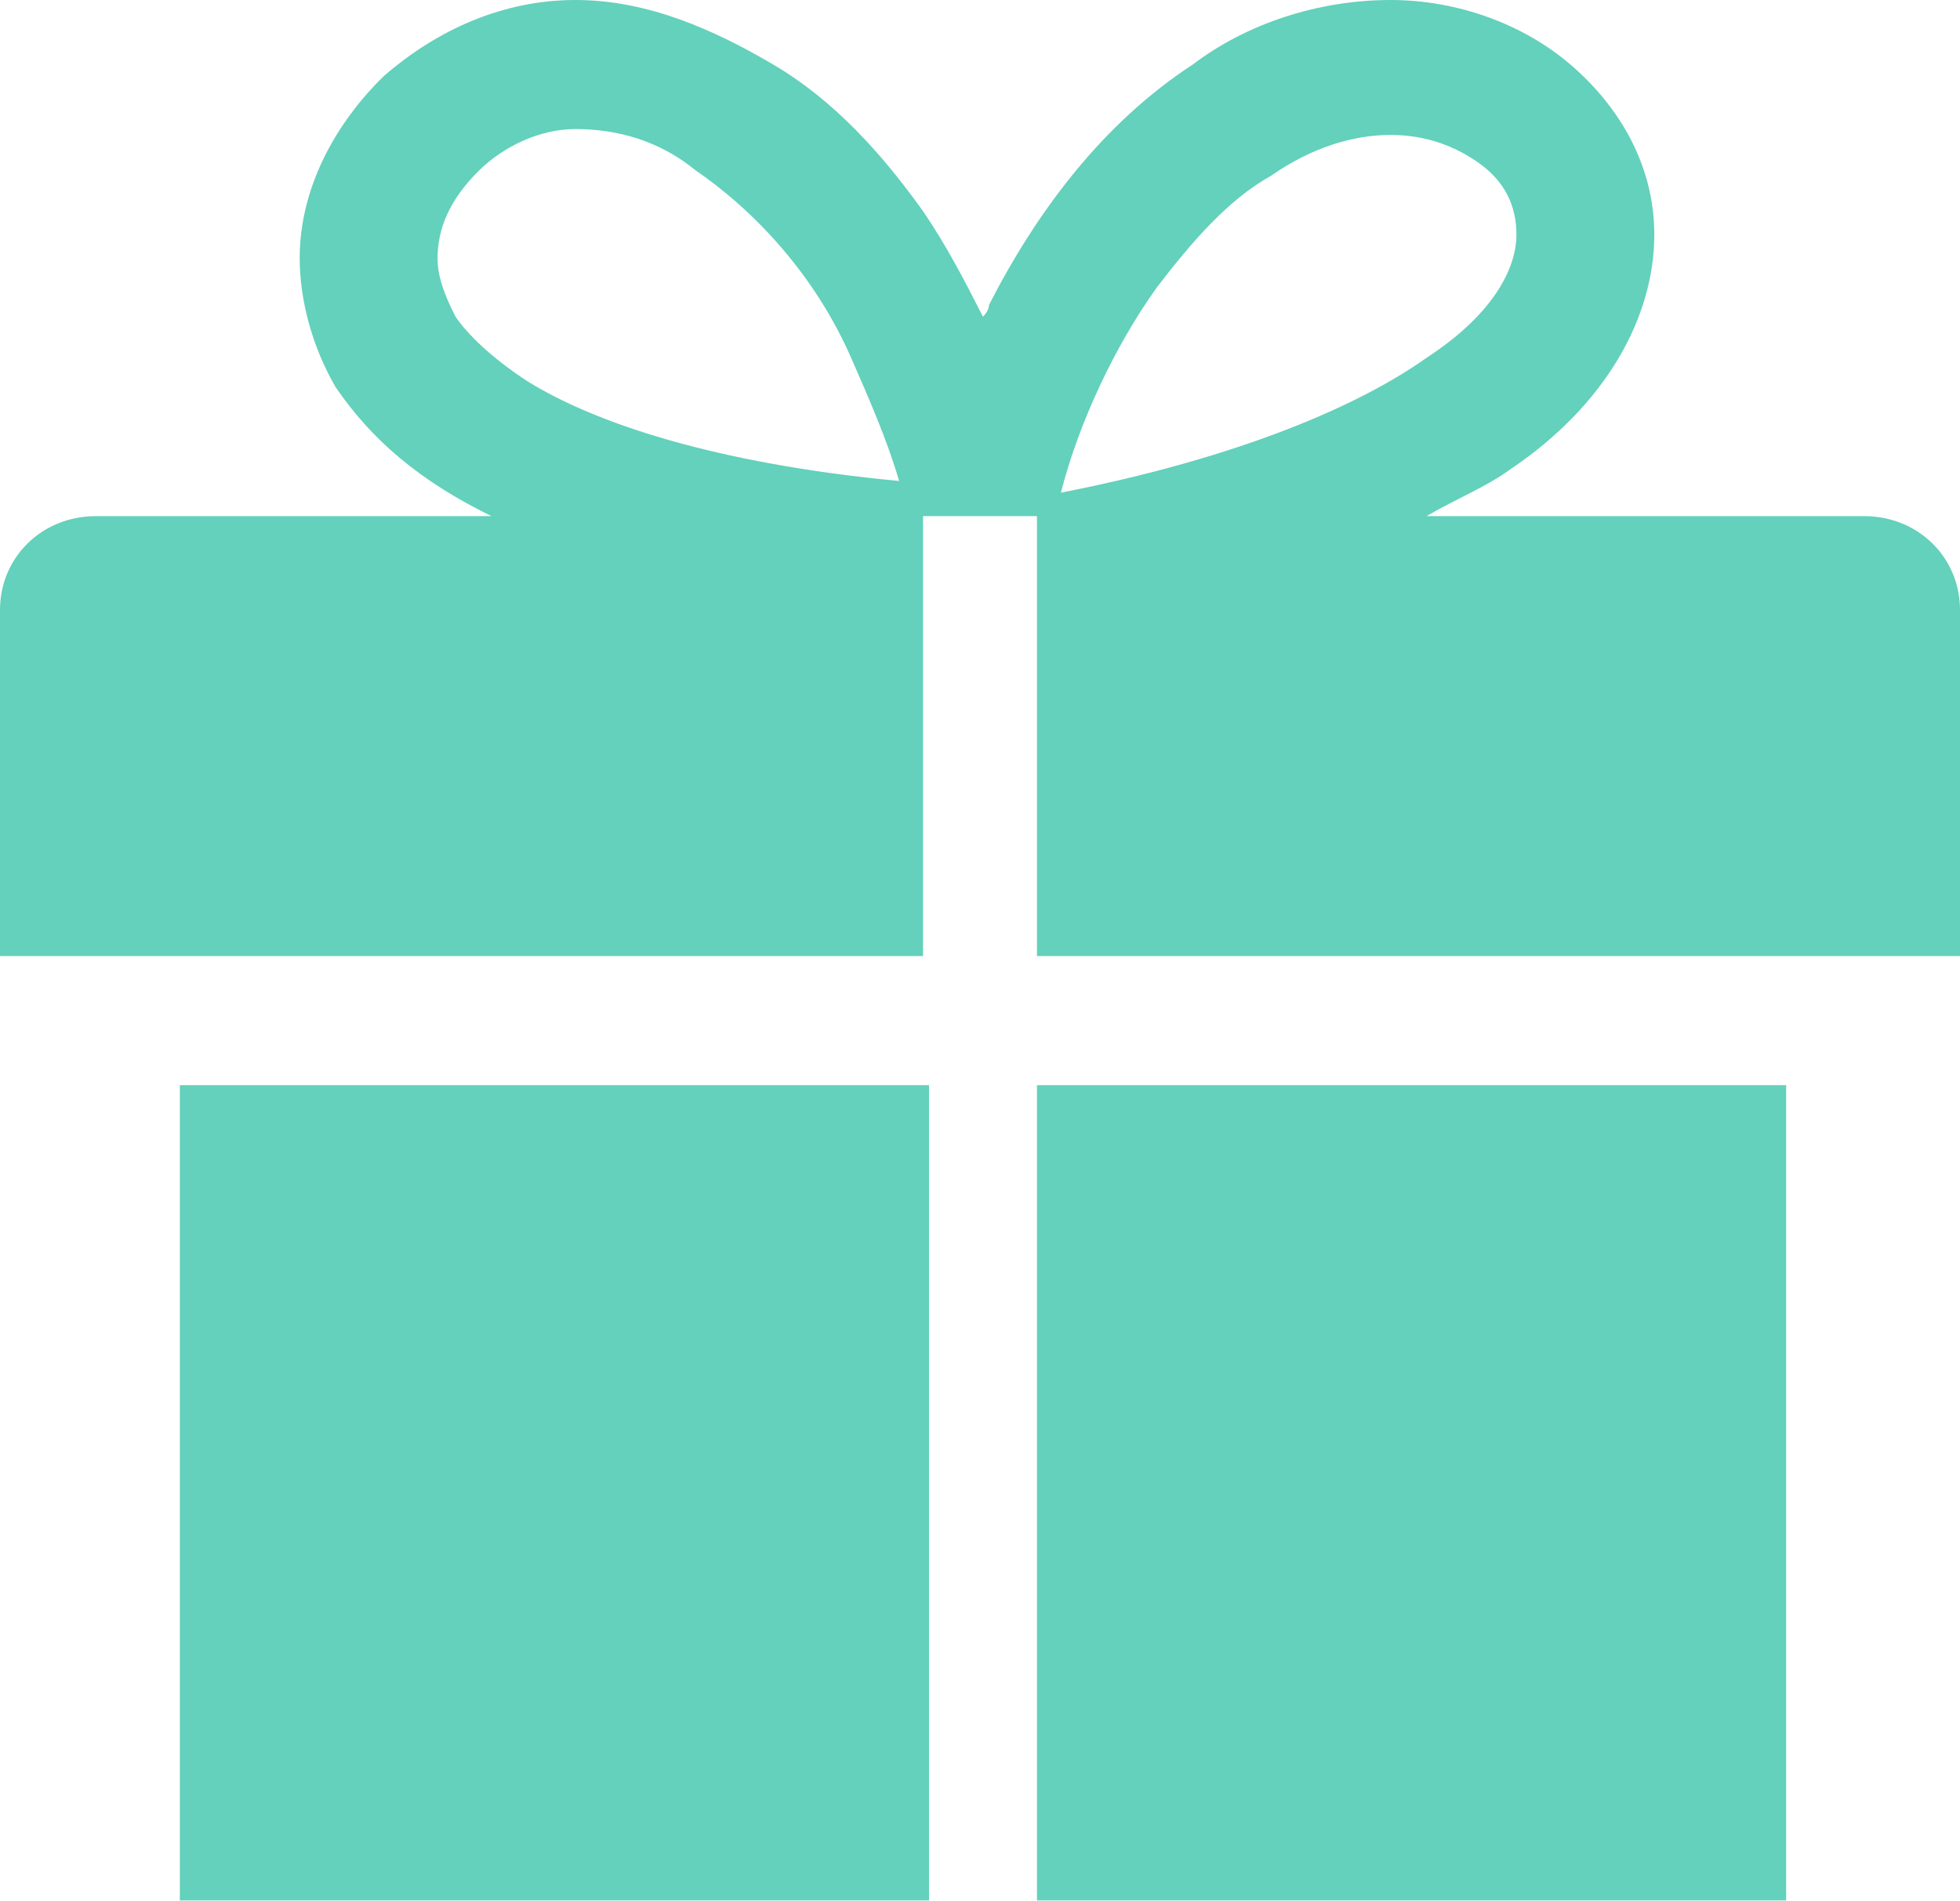
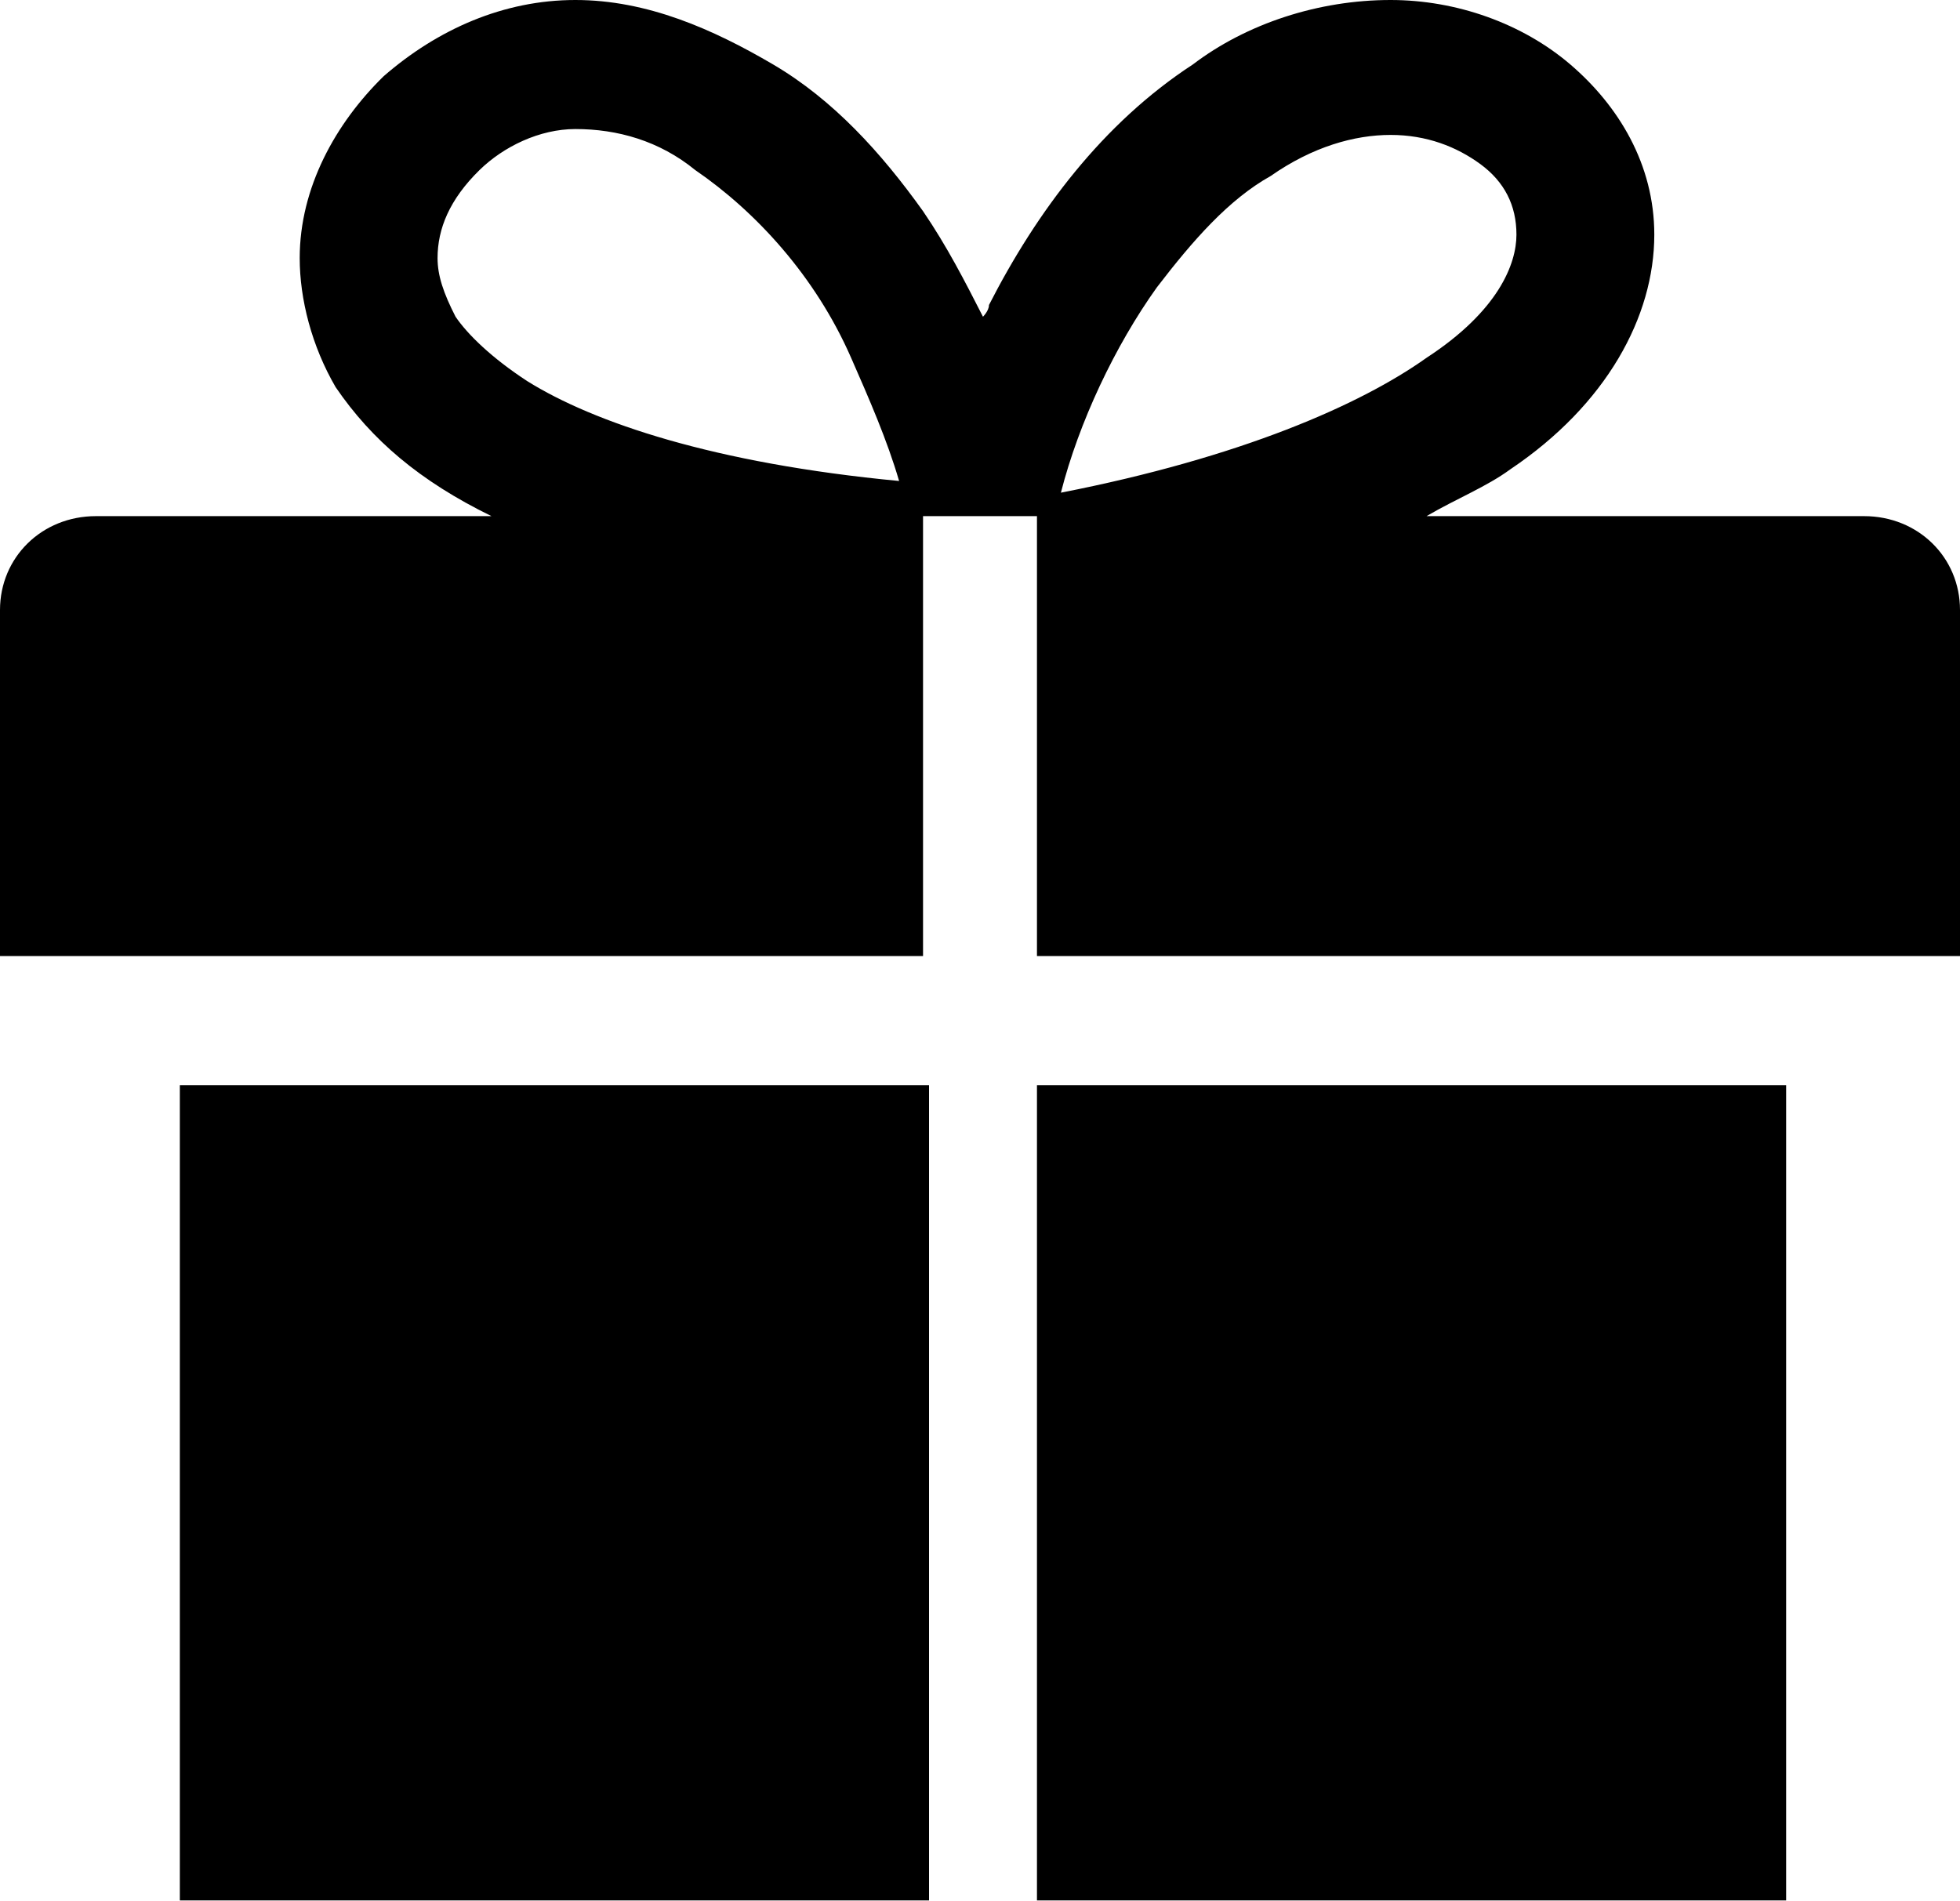
- <svg xmlns="http://www.w3.org/2000/svg" width="33" height="32" viewBox="0 0 33 32" fill="none">
-   <path d="M3.028 32H15.642V18.272H3.028V32ZM31.385 8.691H24.018C24.523 8.395 25.027 8.198 25.431 7.901C27.046 6.815 27.853 5.333 27.853 3.951C27.853 2.765 27.248 1.778 26.44 1.086C25.633 0.395 24.523 0 23.413 0C22.202 0 20.991 0.395 20.083 1.086C18.569 2.074 17.459 3.556 16.651 5.136C16.651 5.235 16.55 5.333 16.55 5.333C16.248 4.741 15.945 4.148 15.541 3.556C14.835 2.568 14.027 1.679 13.018 1.086C12.009 0.494 10.899 0 9.688 0C8.477 0 7.367 0.494 6.459 1.284C5.651 2.074 5.046 3.16 5.046 4.346C5.046 5.037 5.248 5.827 5.651 6.519C6.257 7.407 7.064 8.099 8.275 8.691H1.615C0.706 8.691 0 9.383 0 10.272V16.099H15.541V8.691H17.459V16.099H33V10.272C33 9.383 32.294 8.691 31.385 8.691ZM8.881 6.42C8.275 6.025 7.872 5.63 7.67 5.333C7.468 4.938 7.367 4.642 7.367 4.346C7.367 3.852 7.569 3.358 8.073 2.864C8.477 2.469 9.083 2.173 9.688 2.173C10.395 2.173 11.101 2.37 11.706 2.864C12.716 3.556 13.725 4.642 14.33 6.025C14.633 6.716 14.936 7.407 15.138 8.099C12.009 7.802 9.991 7.111 8.881 6.42ZM19.477 4.84C20.083 4.049 20.688 3.358 21.395 2.963C22.101 2.469 22.807 2.272 23.413 2.272C24.018 2.272 24.523 2.469 24.927 2.765C25.33 3.062 25.532 3.457 25.532 3.951C25.532 4.444 25.229 5.235 24.018 6.025C22.908 6.815 20.89 7.704 17.862 8.296C18.165 7.111 18.771 5.827 19.477 4.84ZM17.459 32H30.073V18.272H17.459V32Z" fill="#63D1BB" />
+ <svg viewBox="0 0 33 32">
+   <path d="M3.028 32H15.642V18.272H3.028V32ZM31.385 8.691H24.018C24.523 8.395 25.027 8.198 25.431 7.901C27.046 6.815 27.853 5.333 27.853 3.951C27.853 2.765 27.248 1.778 26.44 1.086C25.633 0.395 24.523 0 23.413 0C22.202 0 20.991 0.395 20.083 1.086C18.569 2.074 17.459 3.556 16.651 5.136C16.651 5.235 16.55 5.333 16.55 5.333C16.248 4.741 15.945 4.148 15.541 3.556C14.835 2.568 14.027 1.679 13.018 1.086C12.009 0.494 10.899 0 9.688 0C8.477 0 7.367 0.494 6.459 1.284C5.651 2.074 5.046 3.16 5.046 4.346C5.046 5.037 5.248 5.827 5.651 6.519C6.257 7.407 7.064 8.099 8.275 8.691H1.615C0.706 8.691 0 9.383 0 10.272V16.099H15.541V8.691H17.459V16.099H33V10.272C33 9.383 32.294 8.691 31.385 8.691ZM8.881 6.42C8.275 6.025 7.872 5.63 7.67 5.333C7.468 4.938 7.367 4.642 7.367 4.346C7.367 3.852 7.569 3.358 8.073 2.864C8.477 2.469 9.083 2.173 9.688 2.173C10.395 2.173 11.101 2.37 11.706 2.864C12.716 3.556 13.725 4.642 14.33 6.025C14.633 6.716 14.936 7.407 15.138 8.099C12.009 7.802 9.991 7.111 8.881 6.42ZM19.477 4.84C20.083 4.049 20.688 3.358 21.395 2.963C22.101 2.469 22.807 2.272 23.413 2.272C24.018 2.272 24.523 2.469 24.927 2.765C25.33 3.062 25.532 3.457 25.532 3.951C25.532 4.444 25.229 5.235 24.018 6.025C22.908 6.815 20.89 7.704 17.862 8.296C18.165 7.111 18.771 5.827 19.477 4.84ZM17.459 32H30.073V18.272H17.459V32Z" />
</svg>
